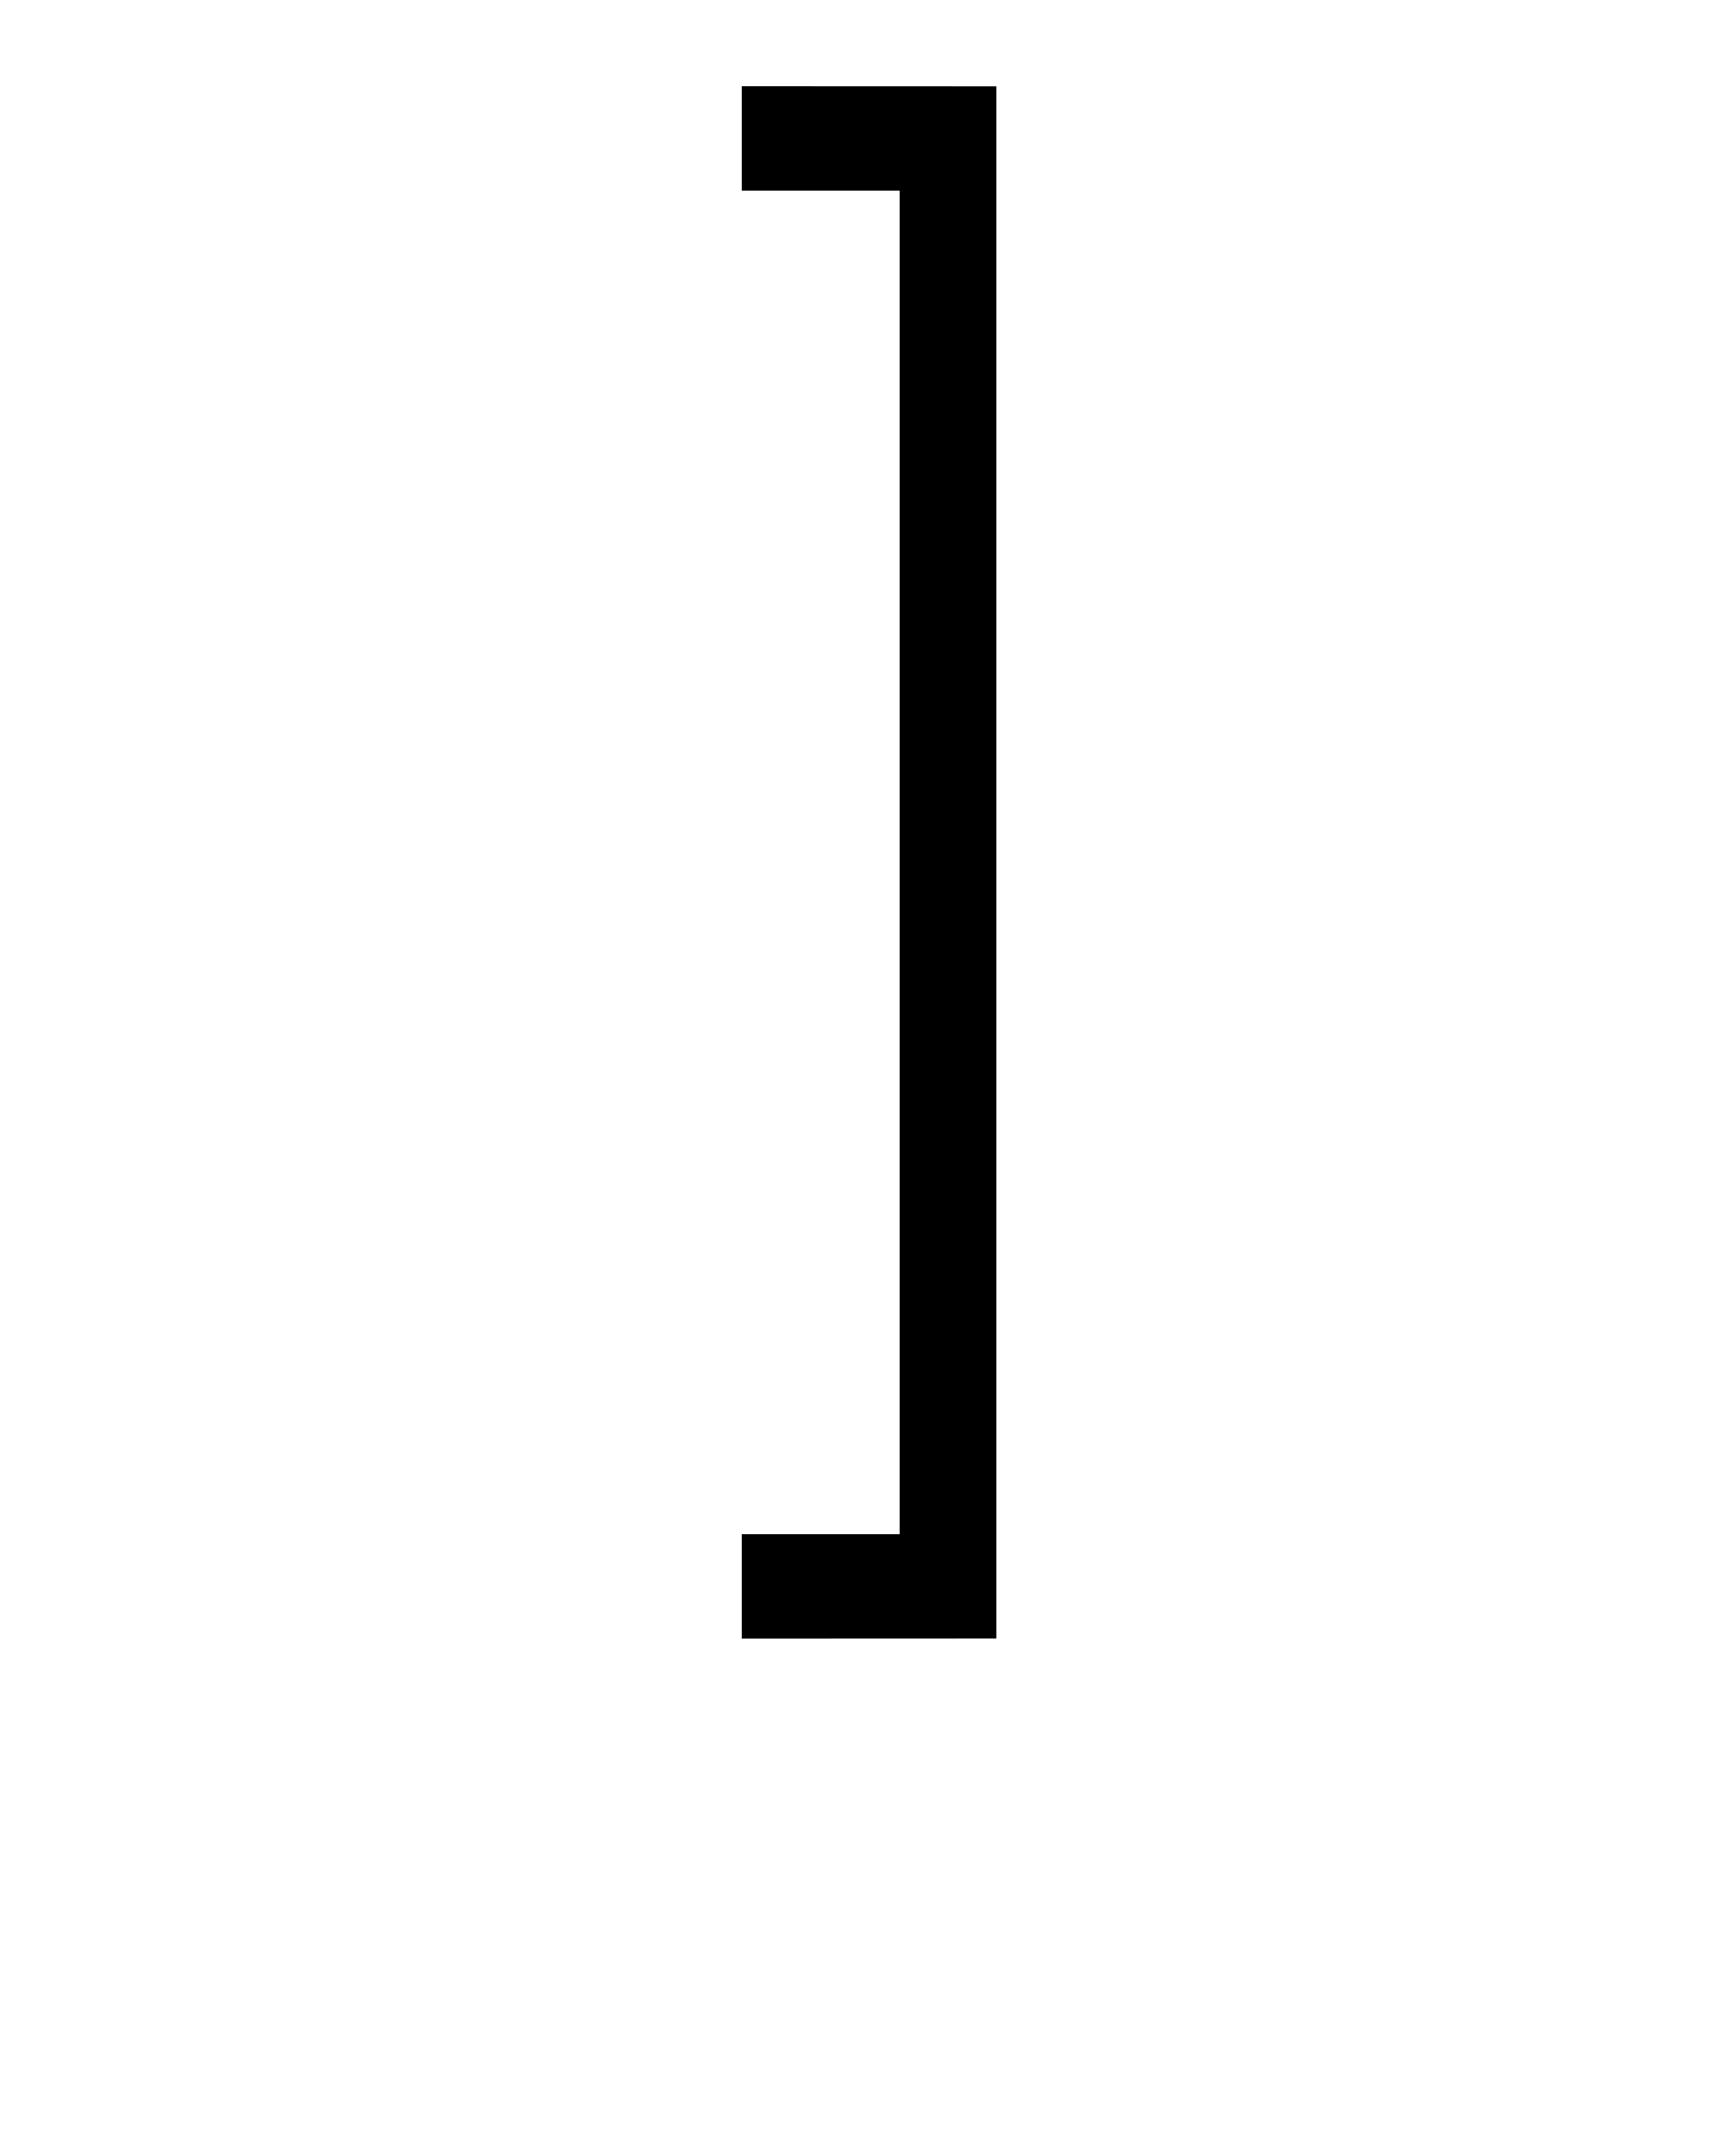
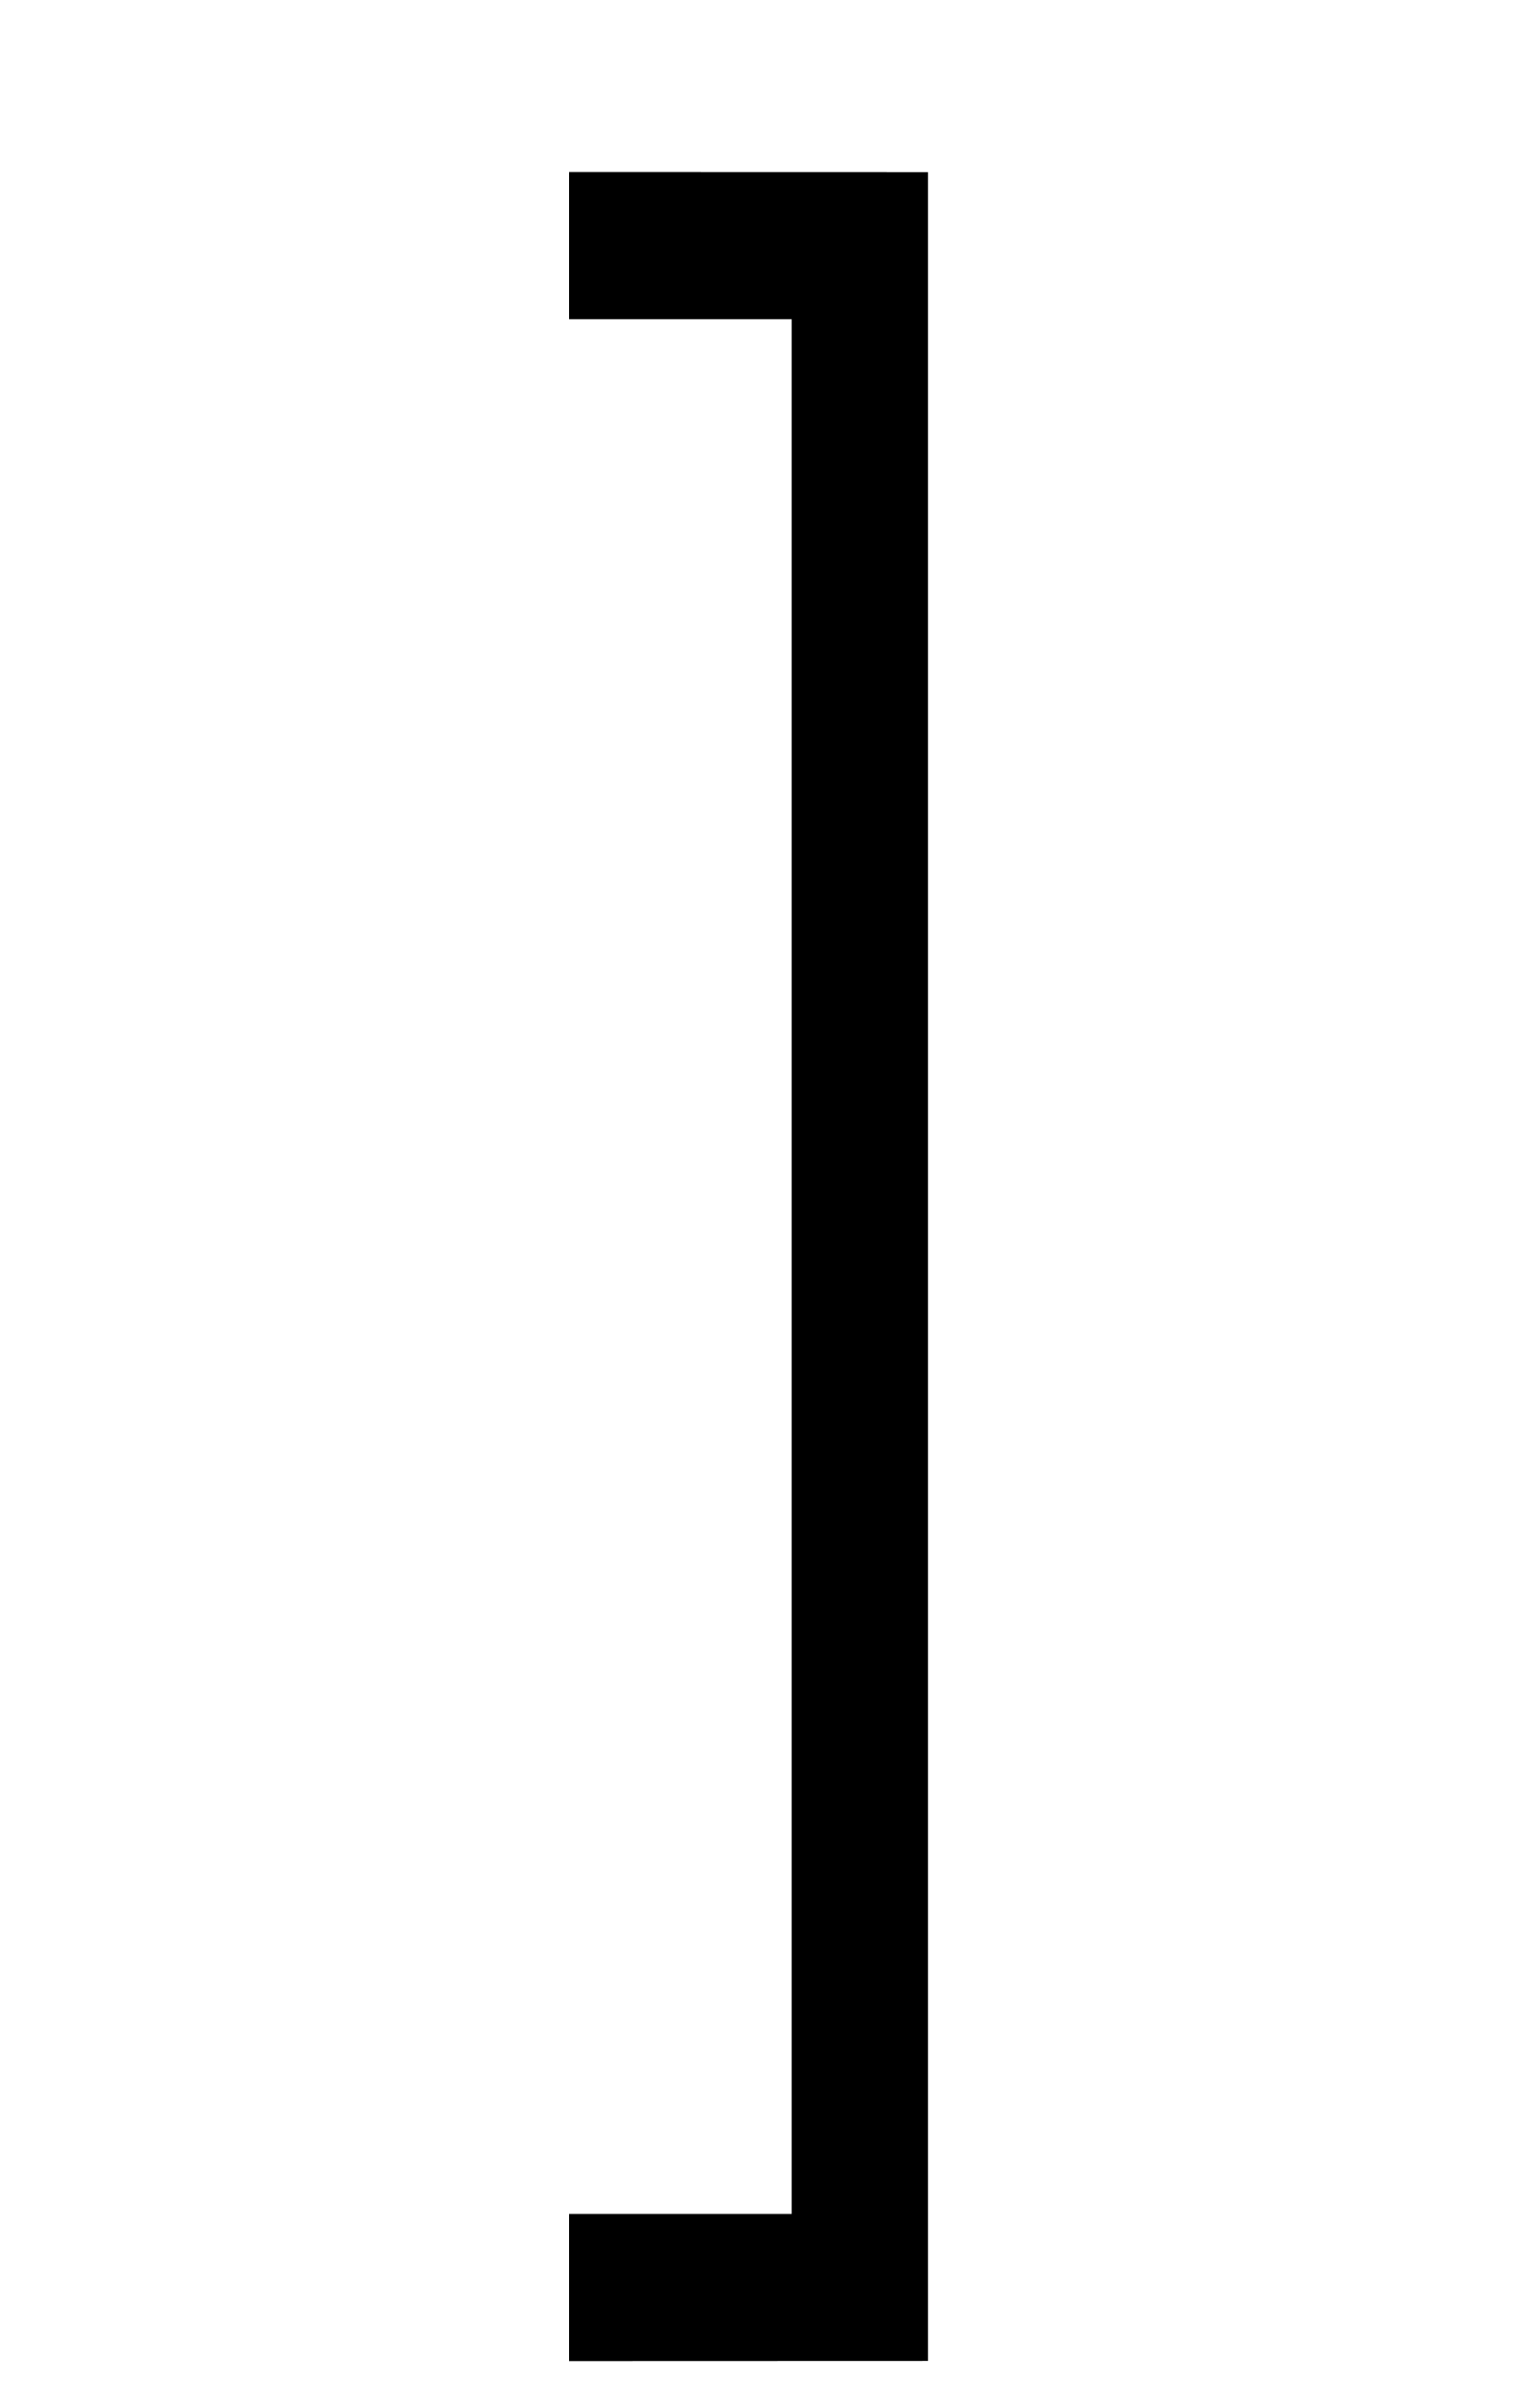
- <svg xmlns="http://www.w3.org/2000/svg" viewBox="0 0 100 125" version="1.1" x="0px" y="0px" id="svg138">
+ <svg xmlns="http://www.w3.org/2000/svg" viewBox="0 0 63 99" version="1.1" x="0px" y="0px" id="svg138" width="63" height="99">
  <defs id="defs154" />
-   <g stroke="none" stroke-width="1" fill="none" fill-rule="evenodd" id="g144">
-     <path d="M43,5 L43,11.052 L52.156,11.052 L52.156,88.949 L43,88.949 L43,95 L44.492,95 C48.643,95 53.936,94.997 57.762,94.994 L57.762,5.006 C53.936,5.003 43.455,5 43,5 L43,5 Z" fill="#000000" id="path146" />
+   <g id="g144" style="fill:none;fill-rule:evenodd;stroke:none;stroke-width:1" transform="translate(-19.59746,2.072034)">
+     <path d="m 43,5 0,6.052 9.156,0 0,77.897 -9.156,0 L 43,95 l 1.492,0 c 4.151,0 9.444,-0.003 13.269,-0.006 l 0,-89.989 C 53.936,5.003 43.455,5 43,5 l 0,0 z" id="path146" style="fill:#000000" />
  </g>
</svg>
